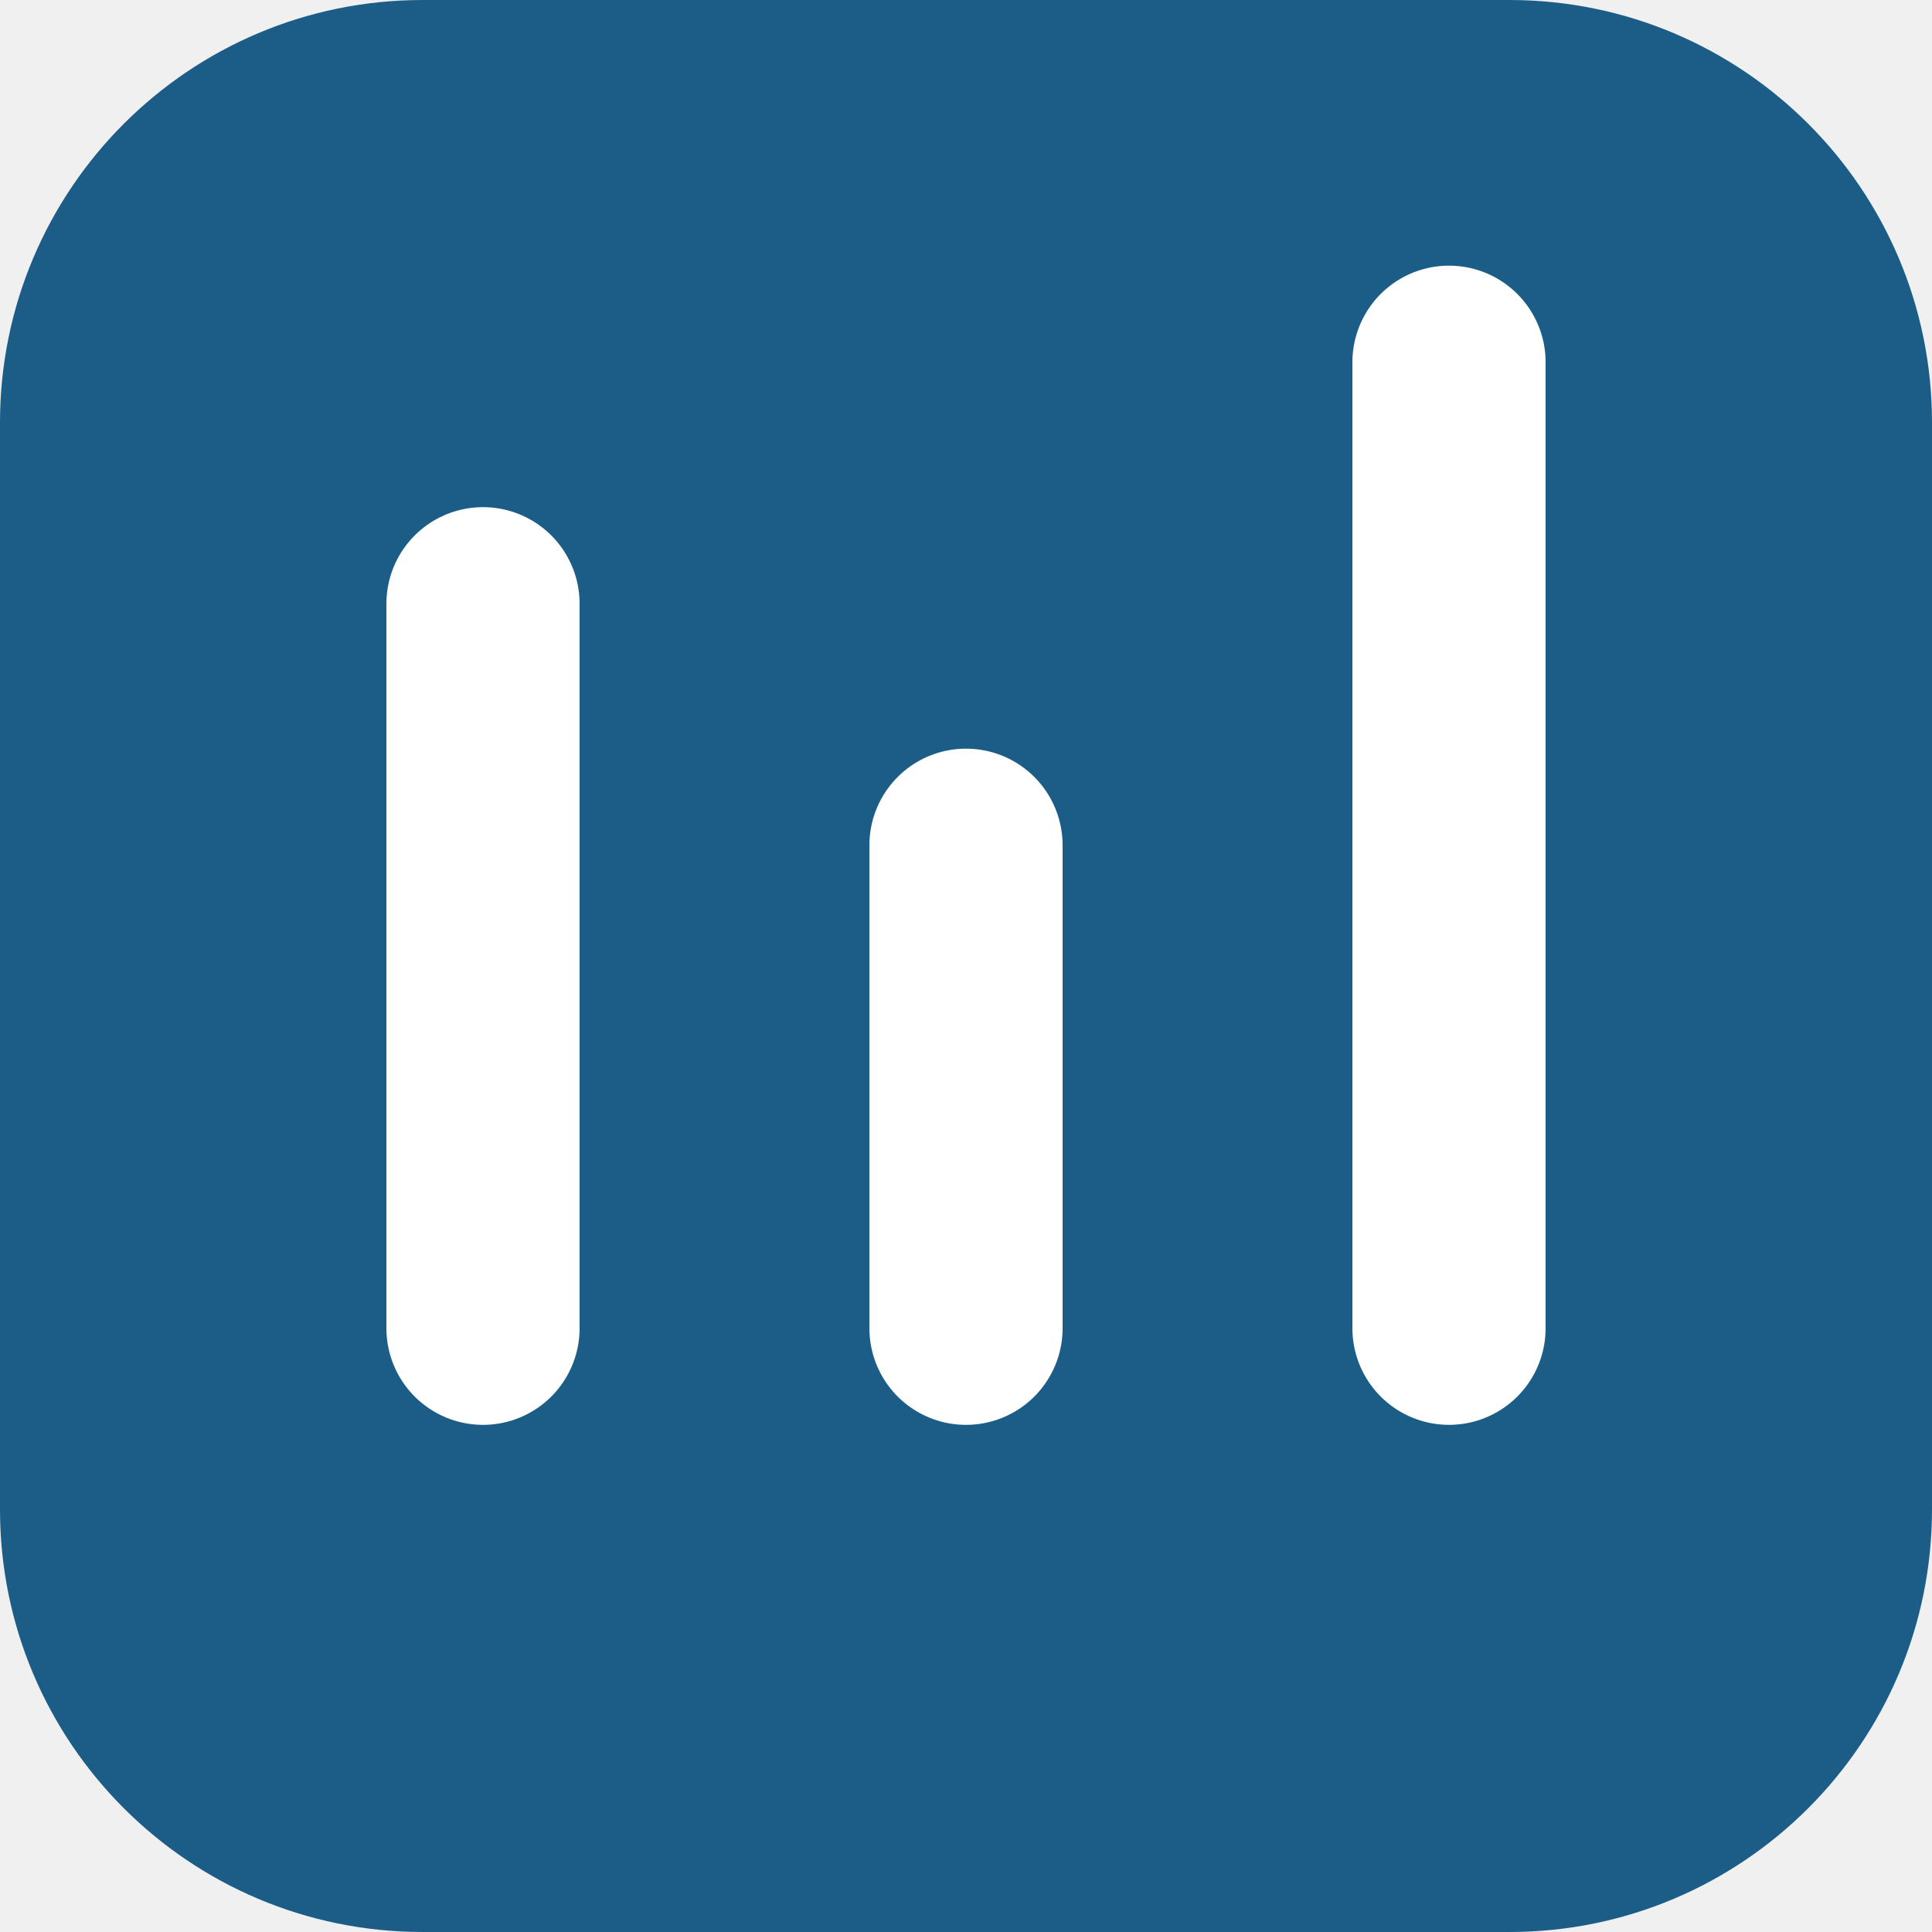
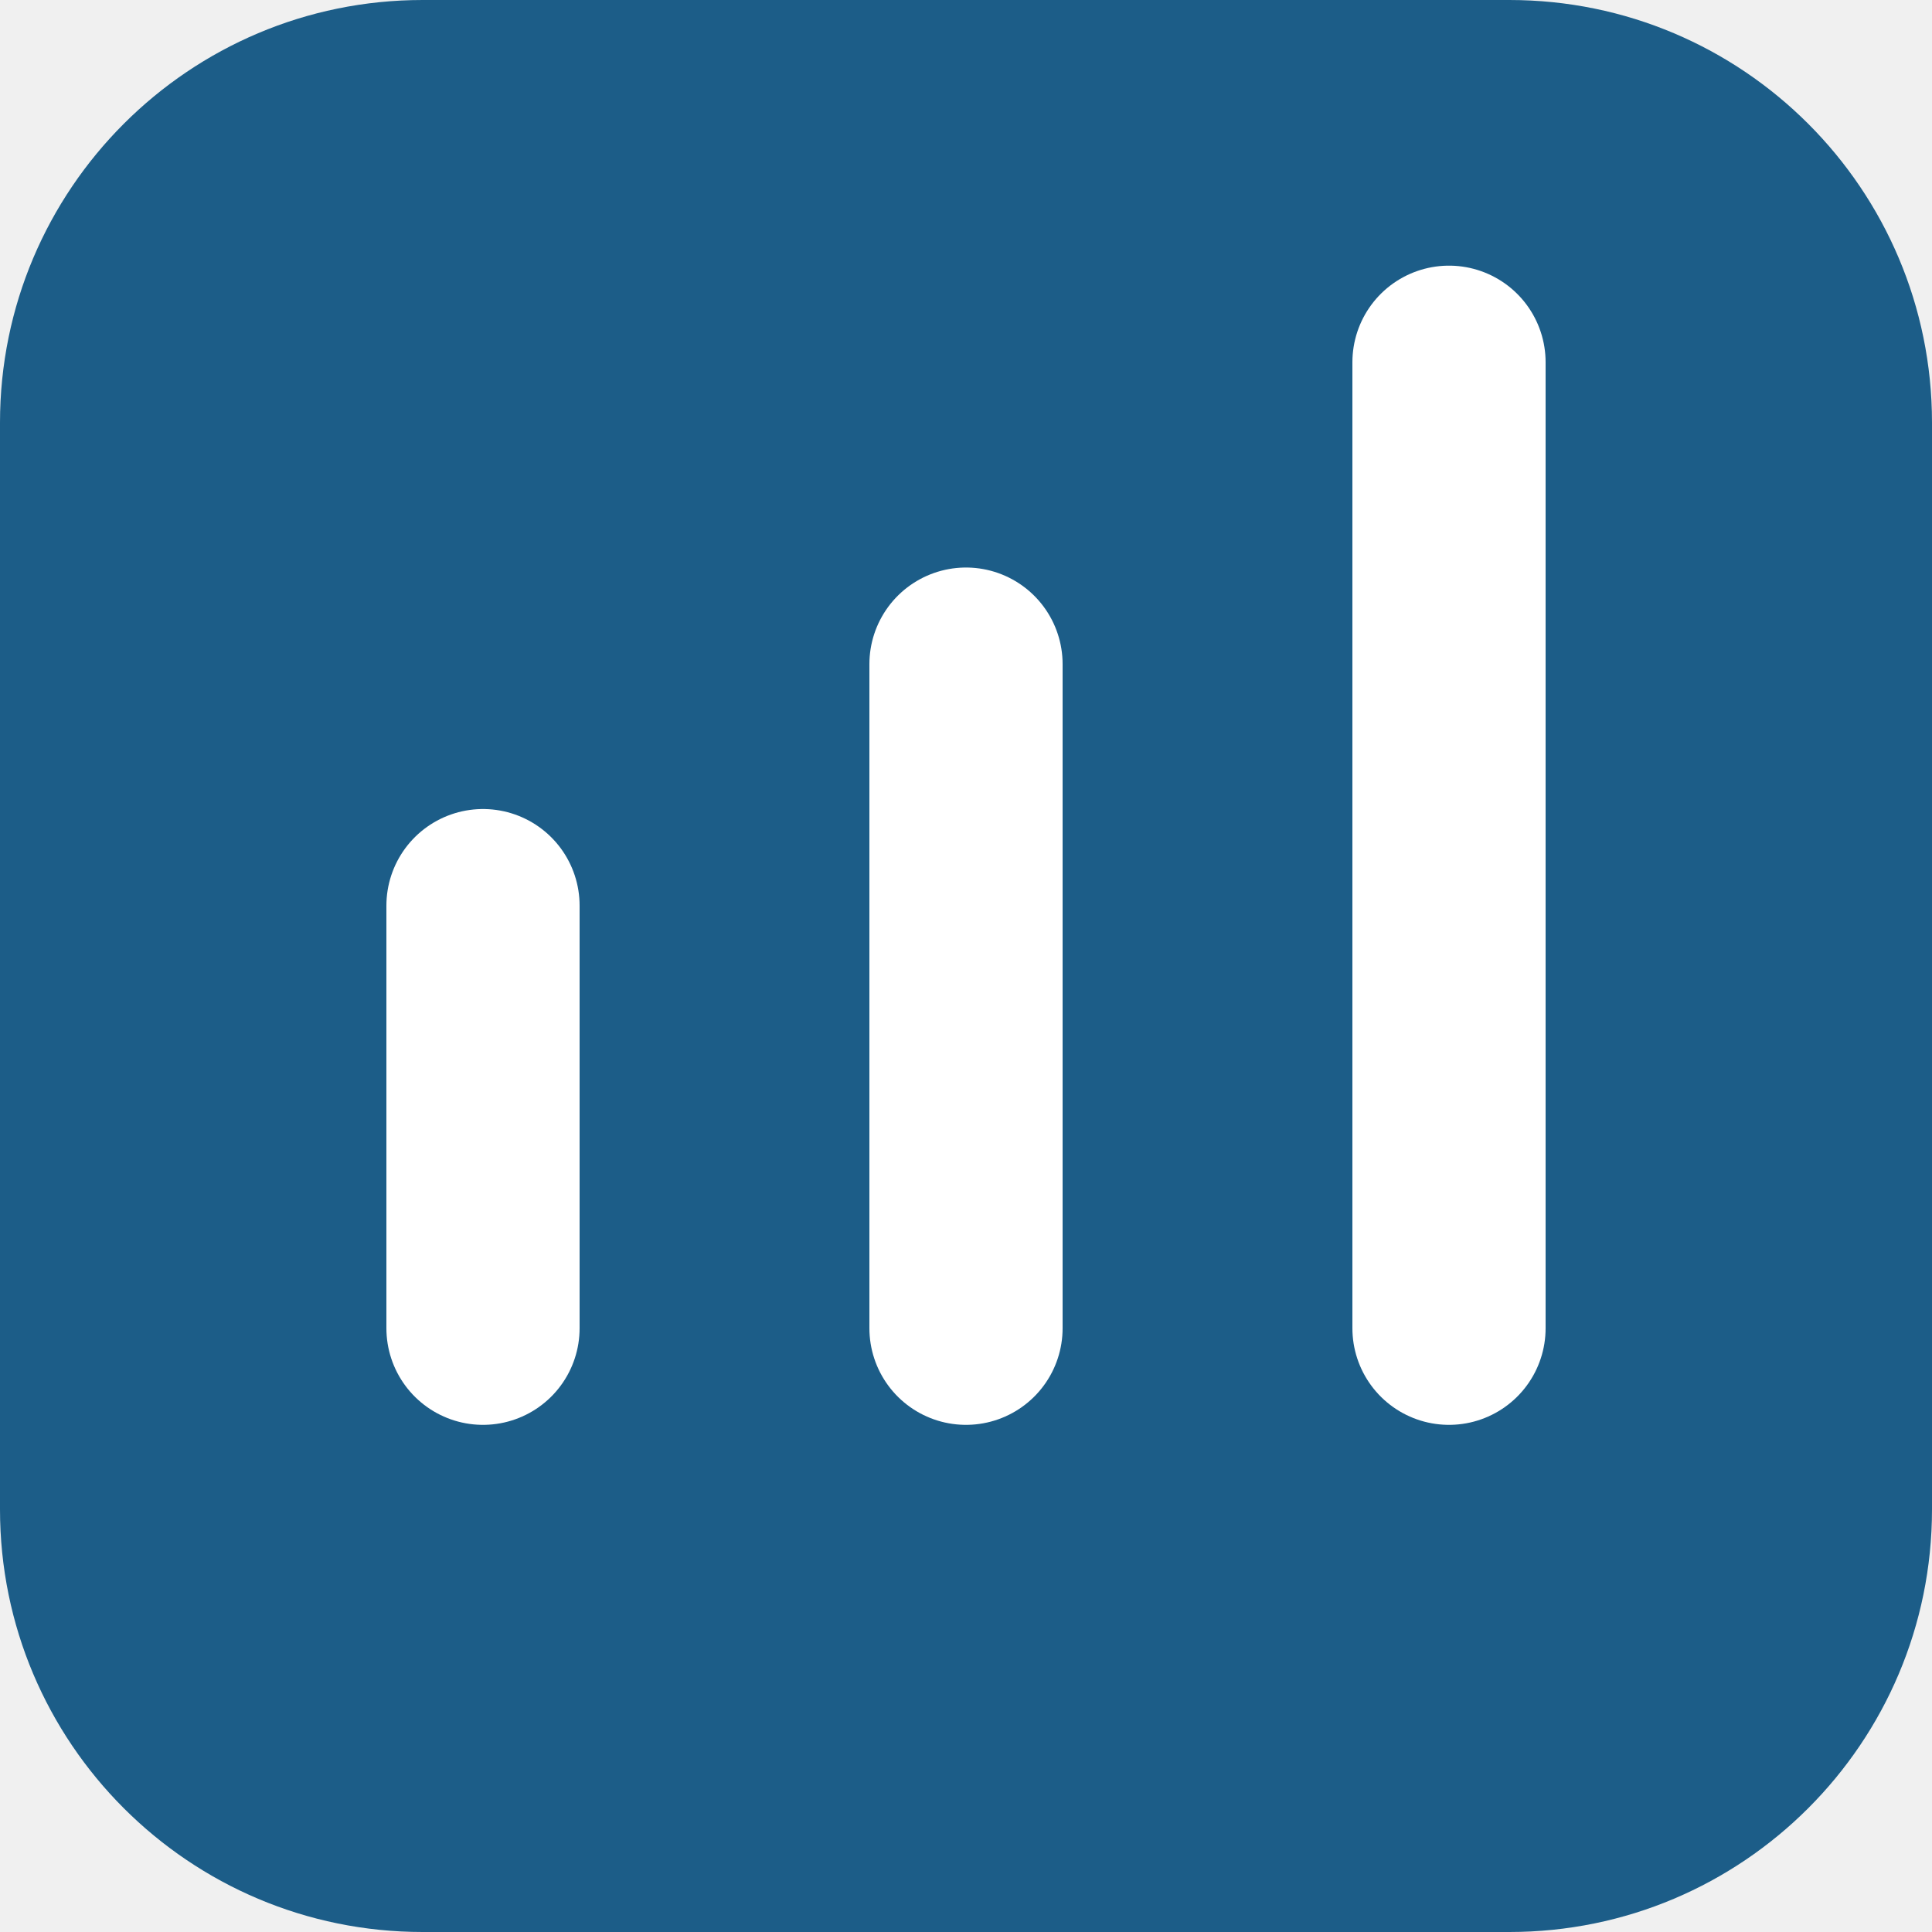
<svg xmlns="http://www.w3.org/2000/svg" viewBox="0 0 32 32">
  <rect width="32" height="32" rx="7" fill="#1c5d88" />
-   <path d="M8 22V10M16 22V14M24 22V6" stroke="#fff" stroke-width="3.2" stroke-linecap="round" />
+   <path d="M8 22V15M16 22V11M24 22V6" stroke="#fff" stroke-width="3.2" stroke-linecap="round" />
</svg>
